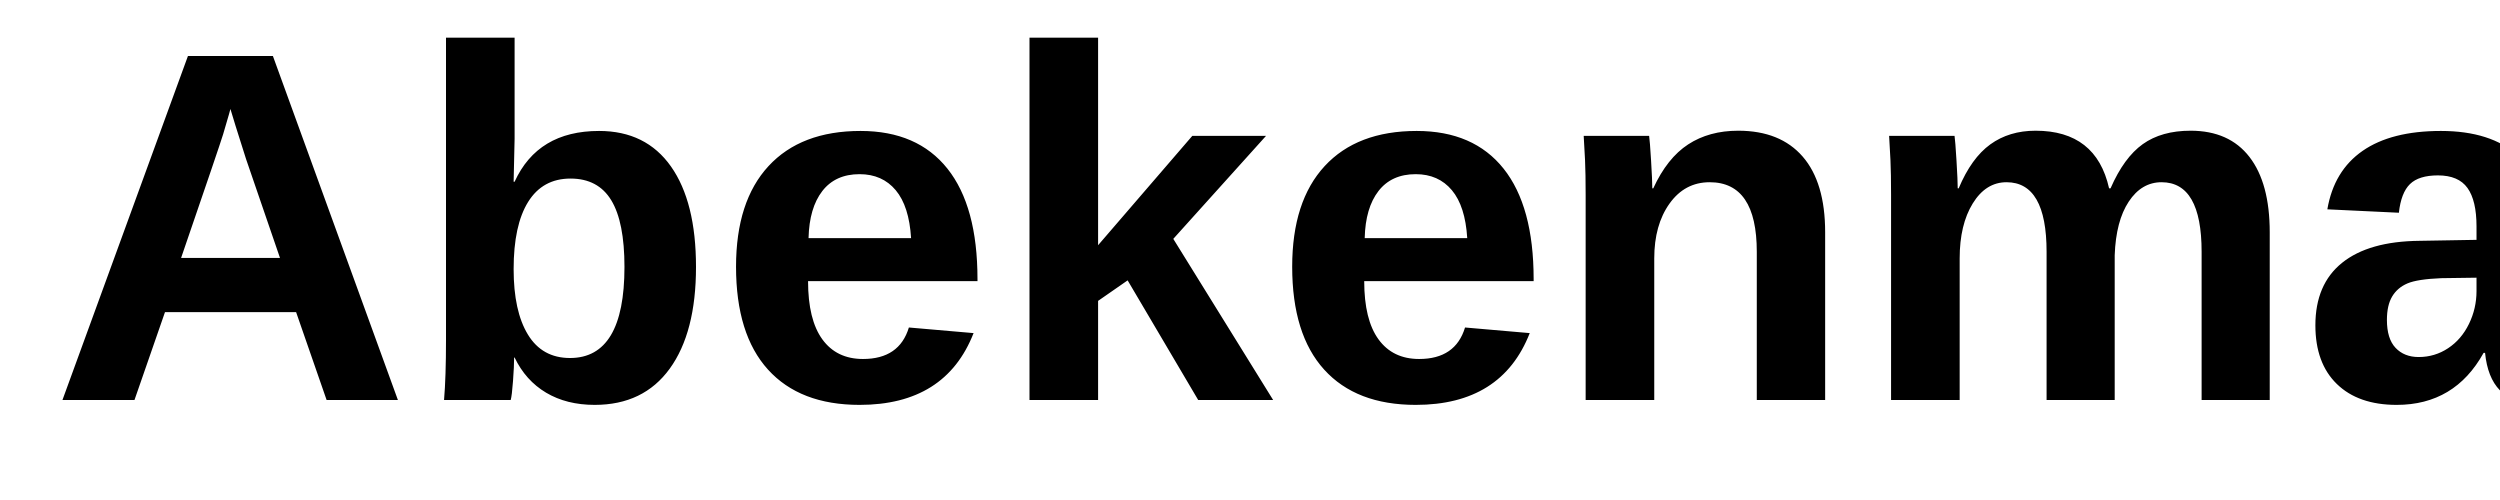
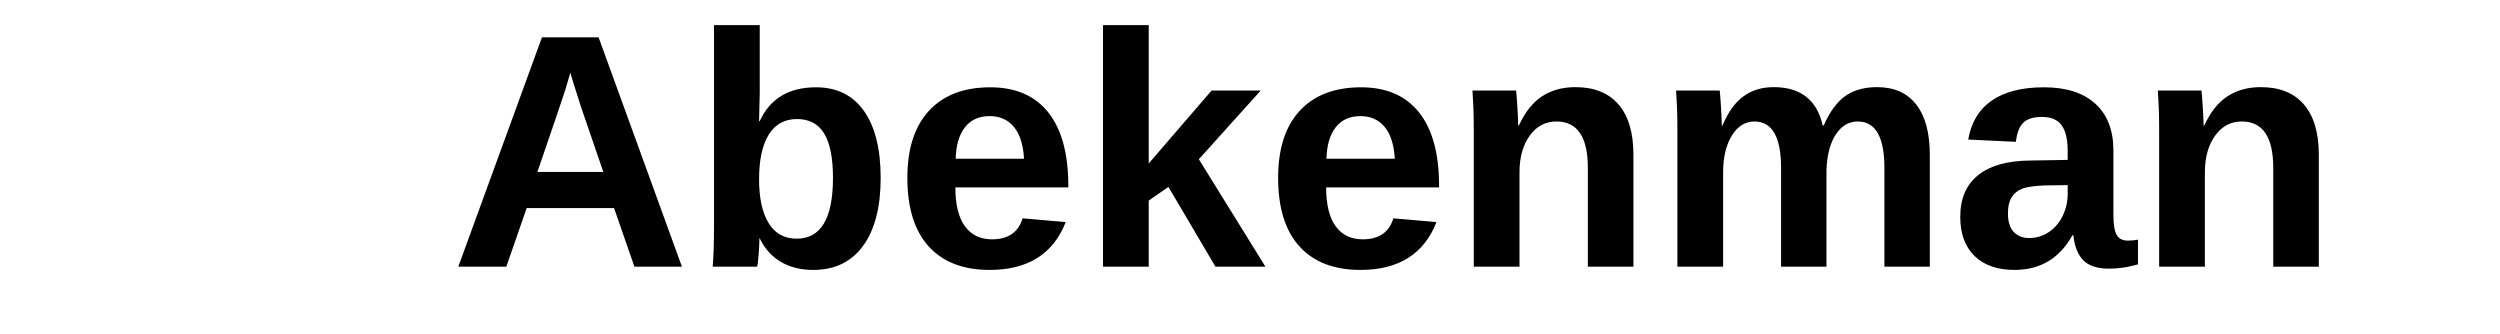
- <svg xmlns="http://www.w3.org/2000/svg" version="1.0" width="5000px" height="1000px" viewBox="0 0 5000 1000" style="background-color: transparent;">
+ <svg xmlns="http://www.w3.org/2000/svg" version="1.0" width="7500" height="1000px" viewBox="0 0 5000 1000" style="background-color: transparent;">
  <rect x="0" y="0" width="5000" height="1000" fill="none" stroke="none" pointer-events="all" />
  <text x="100" y="800" font-size="1000" font-family="Arial" font-weight="bold" fill="black">Abekenman</text>
</svg>
